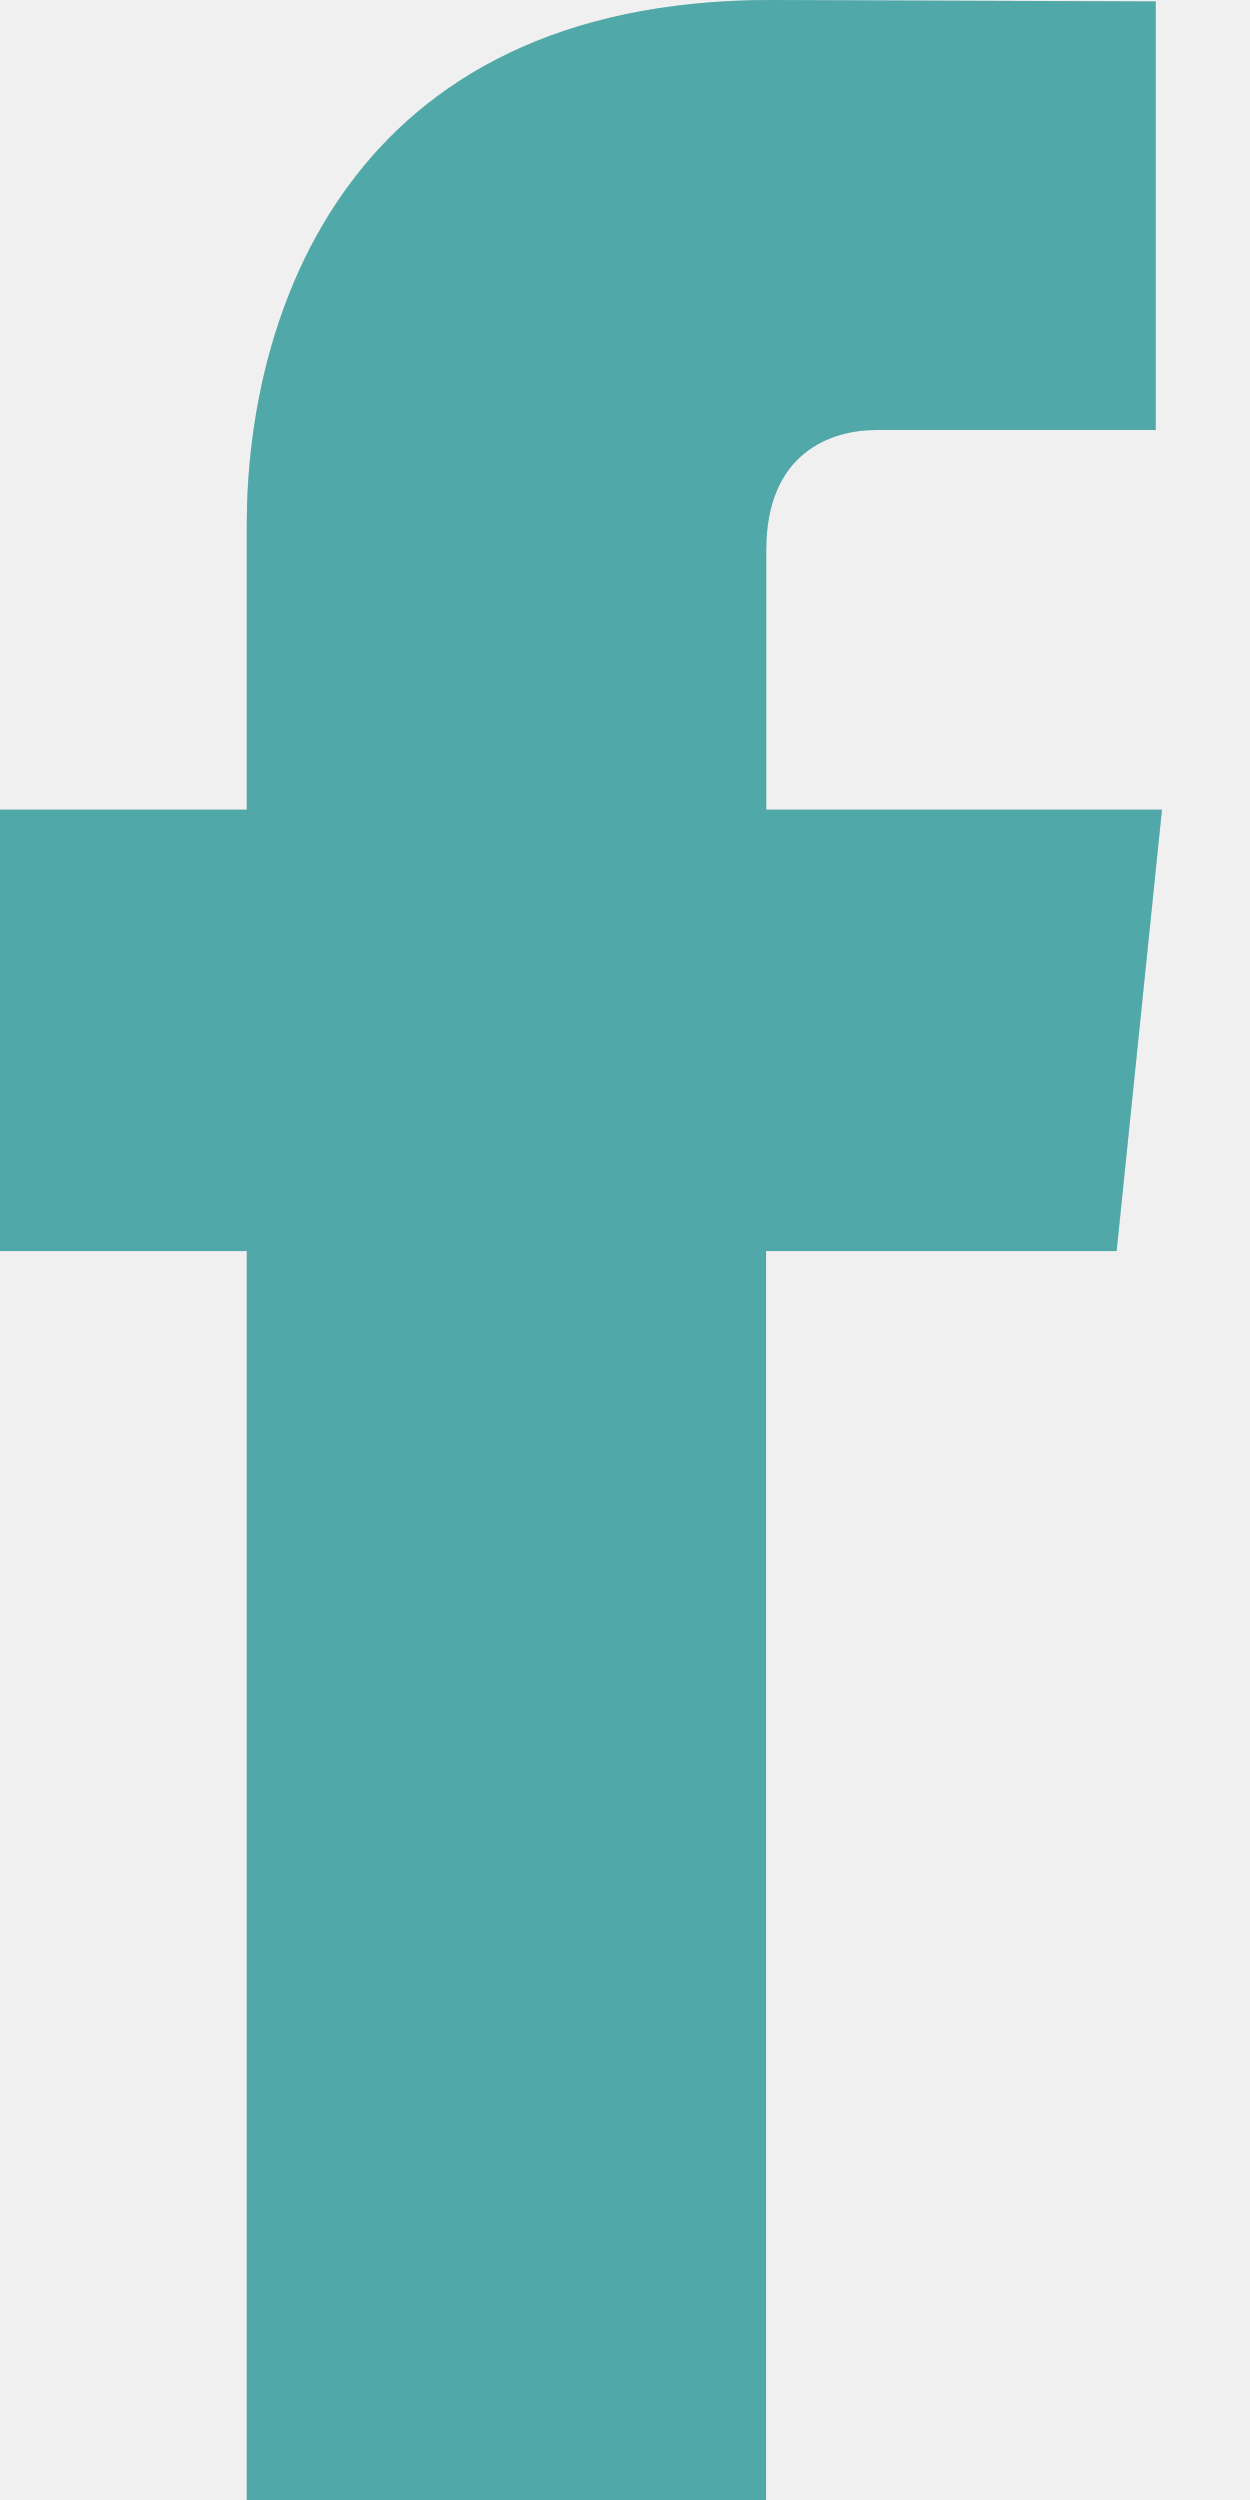
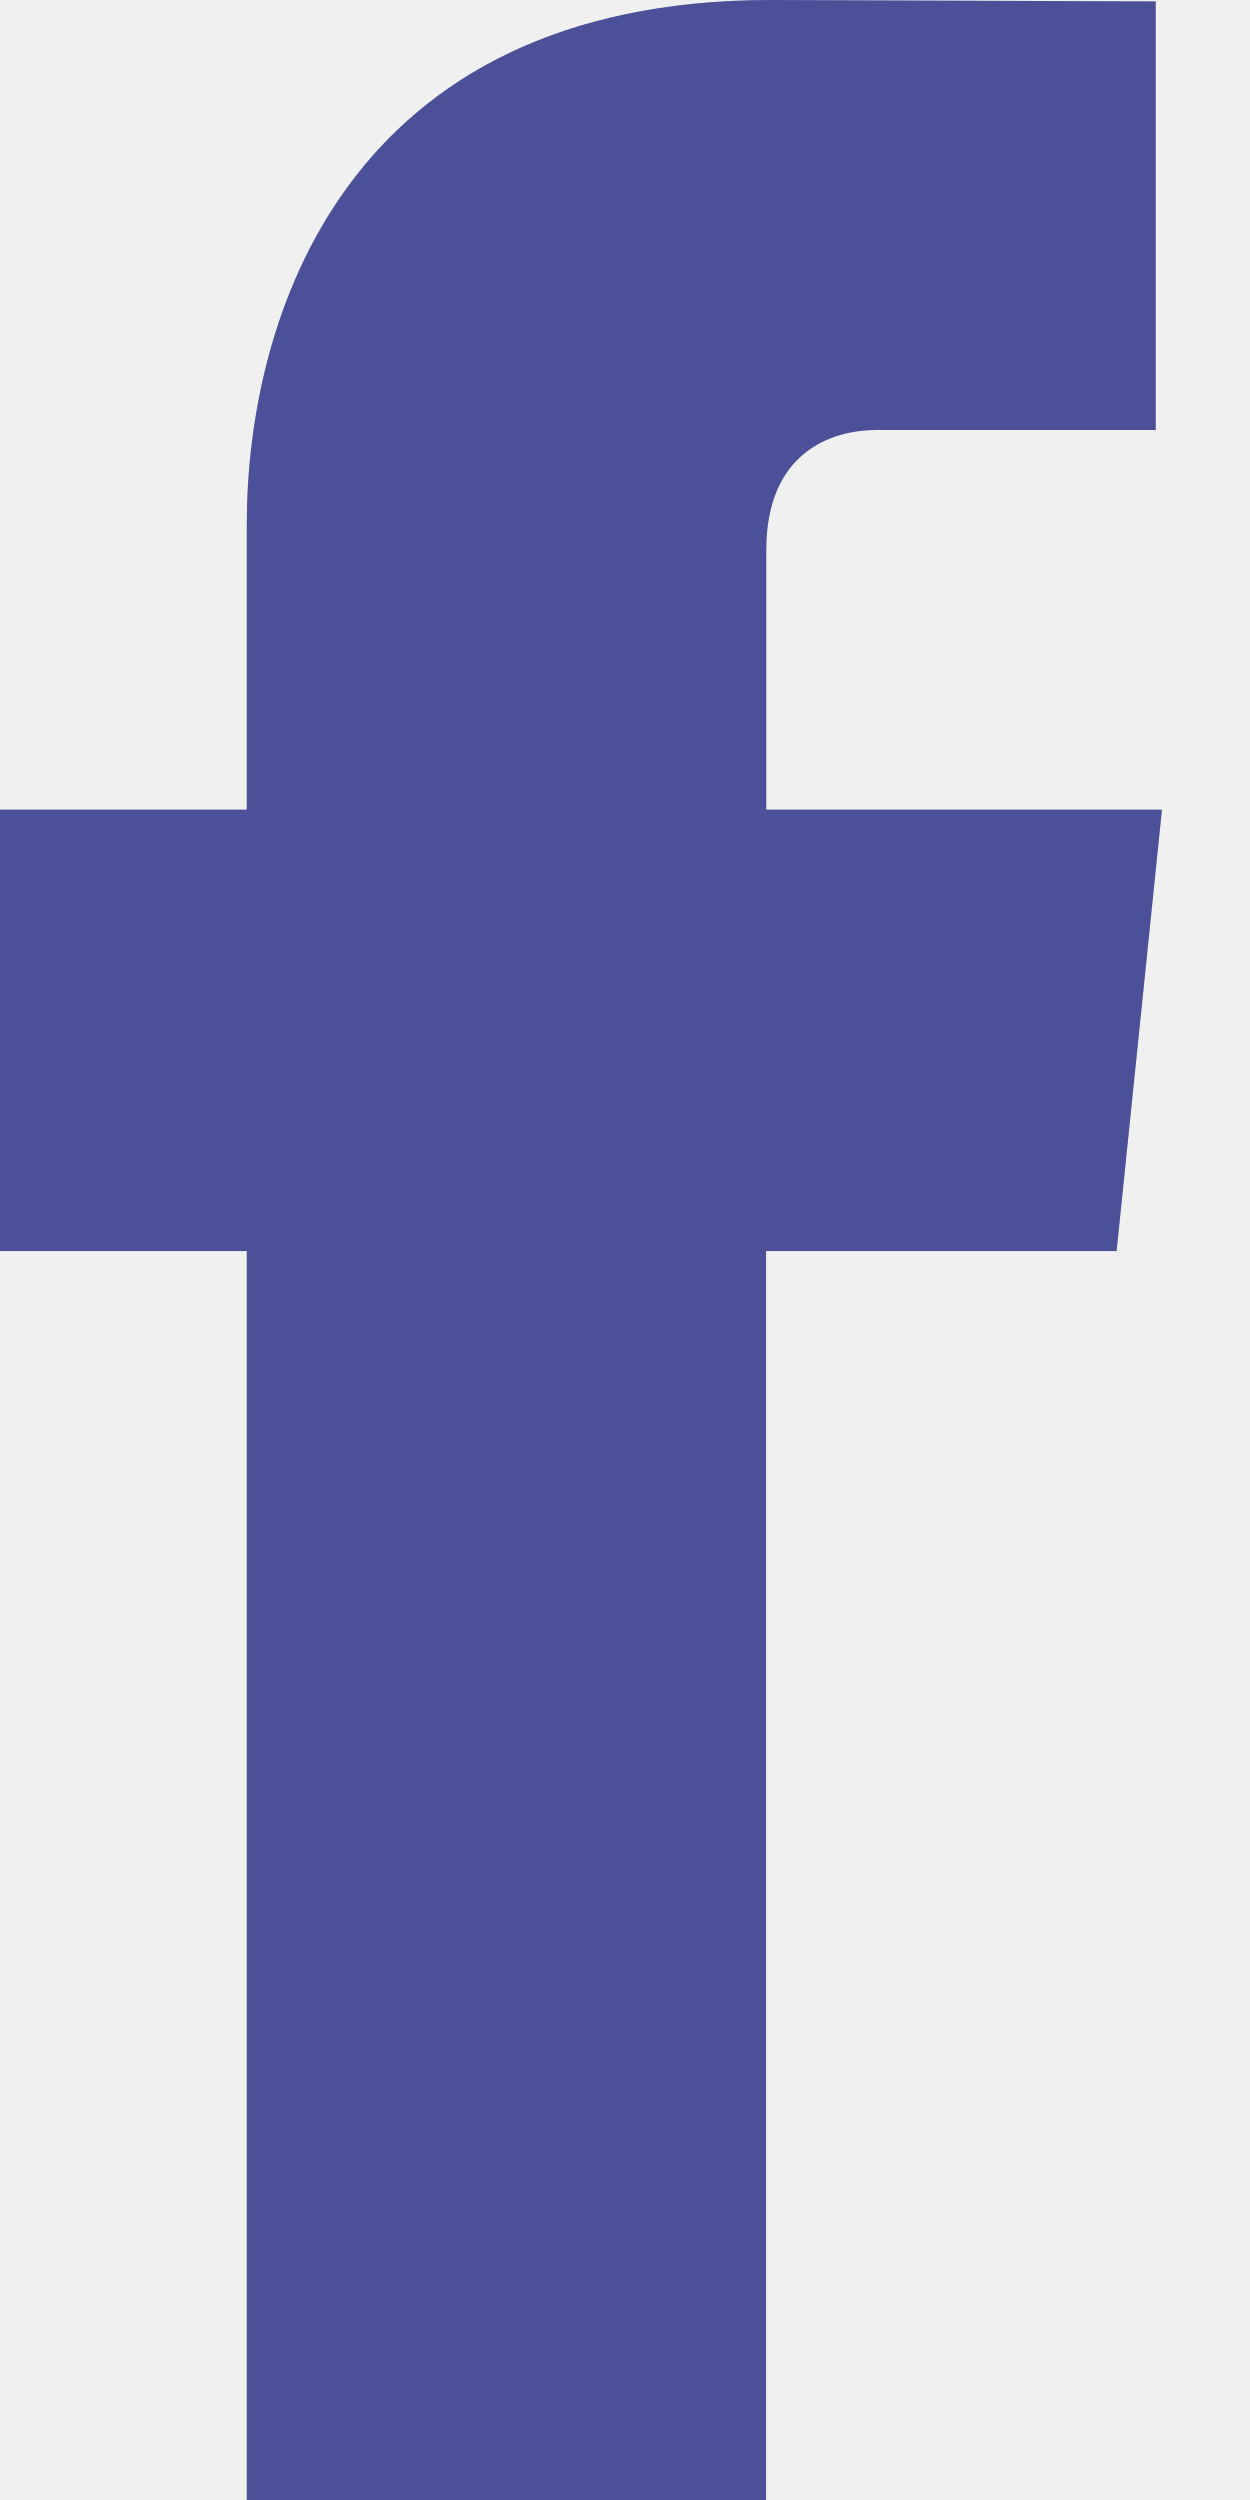
<svg xmlns="http://www.w3.org/2000/svg" xmlns:xlink="http://www.w3.org/1999/xlink" width="7px" height="14px" viewBox="0 0 7 14" version="1.1">
  <defs>
    <path d="M6.253,7.006 L4.29,7.006 L4.29,14 L1.382,14 L1.382,7.006 L-3.19744231e-14,7.006 L-3.19744231e-14,4.534 L1.382,4.534 L1.382,2.935 C1.382,1.789 1.926,7.01660952e-14 4.317,7.01660952e-14 L6.472,0.008 L6.472,2.408 L4.908,2.408 C4.653,2.408 4.291,2.535 4.291,3.081 L4.291,4.534 L6.507,4.534 L6.253,7.006 Z" id="path-1" />
  </defs>
  <g id="Symbols" stroke="none" stroke-width="1" fill="none" fill-rule="evenodd">
    <g id="global/cards/teacher-card" transform="translate(-186, -339)">
      <g id="teacher-card">
        <g id="social" transform="translate(141, 338)">
          <g id="Facebook" transform="translate(45, 1)">
            <mask id="mask-2" fill="white">
              <use xlink:href="#path-1" />
            </mask>
            <use id="Mask" fill="#C2D1D9" fill-rule="nonzero" xlink:href="#path-1" />
-             <g id="↪🎨" mask="url(#mask-2)" fill="#51A8A8">
+             <g id="↪🎨" mask="url(#mask-2)" fill="#4B5098">
              <g transform="translate(-9, -5)" id="Atoms-/-Colors-/-Black">
                <rect x="0" y="0" width="24" height="24" />
              </g>
            </g>
          </g>
        </g>
      </g>
    </g>
  </g>
</svg>
